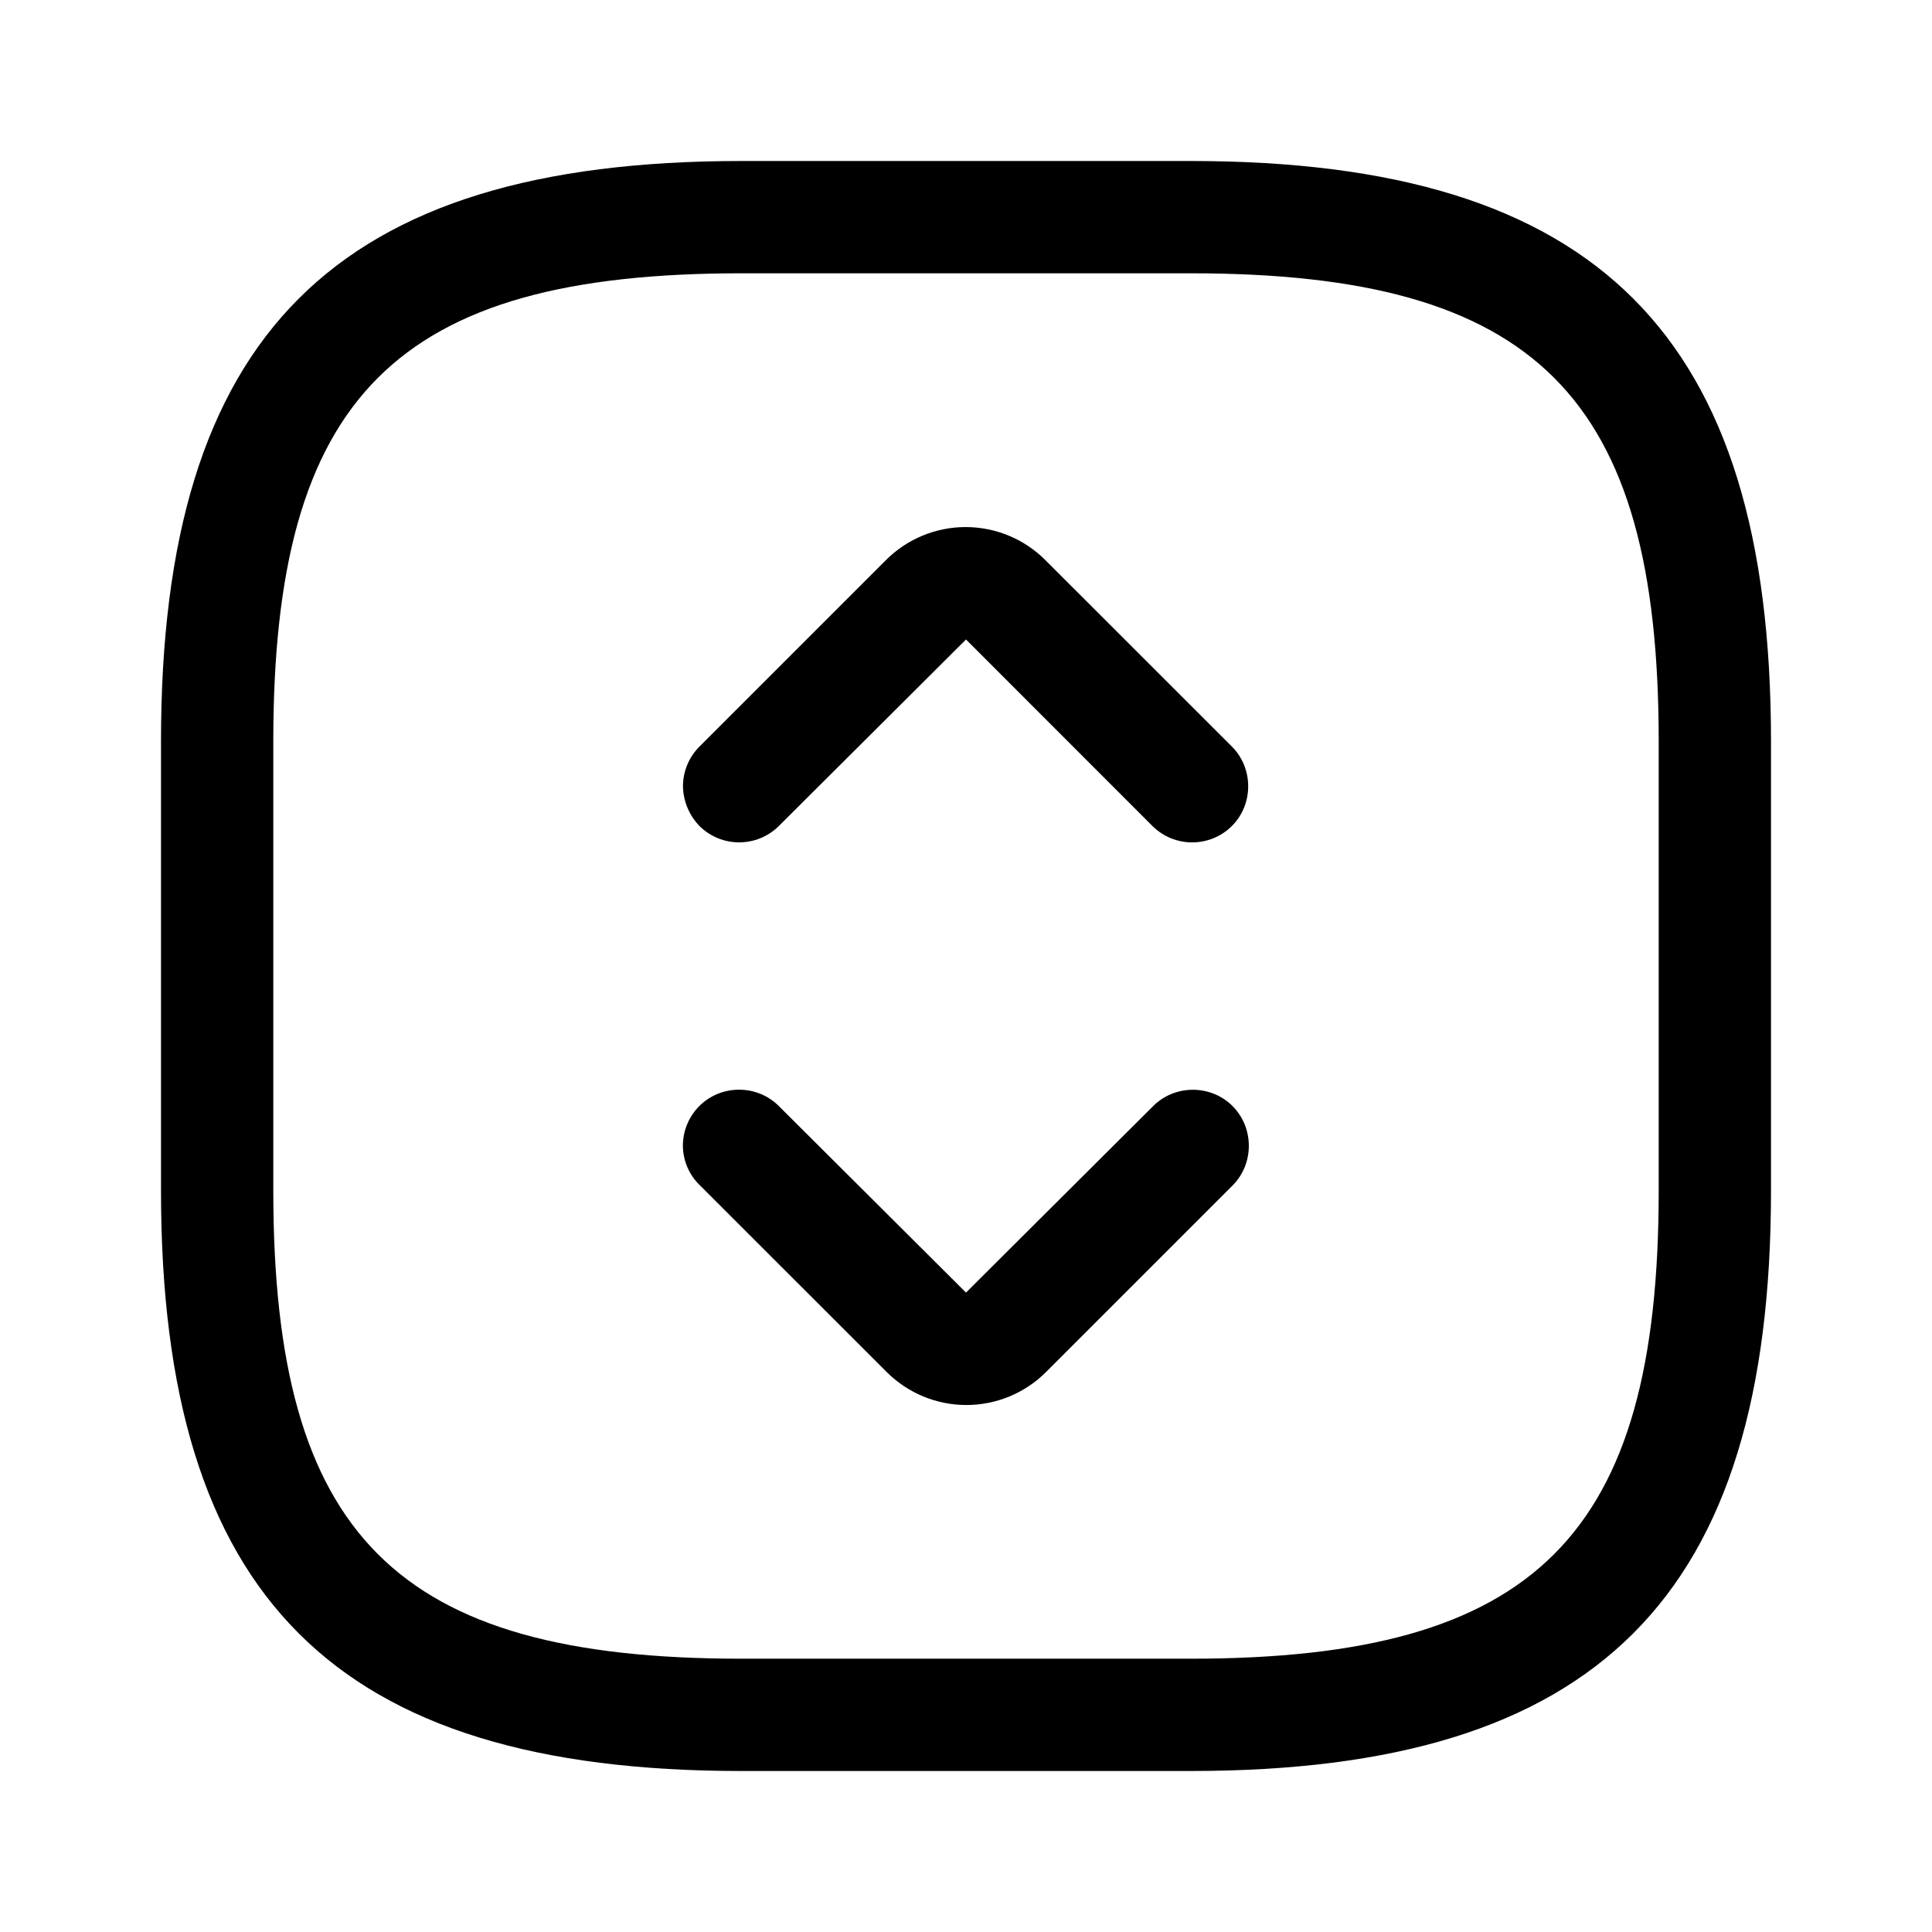
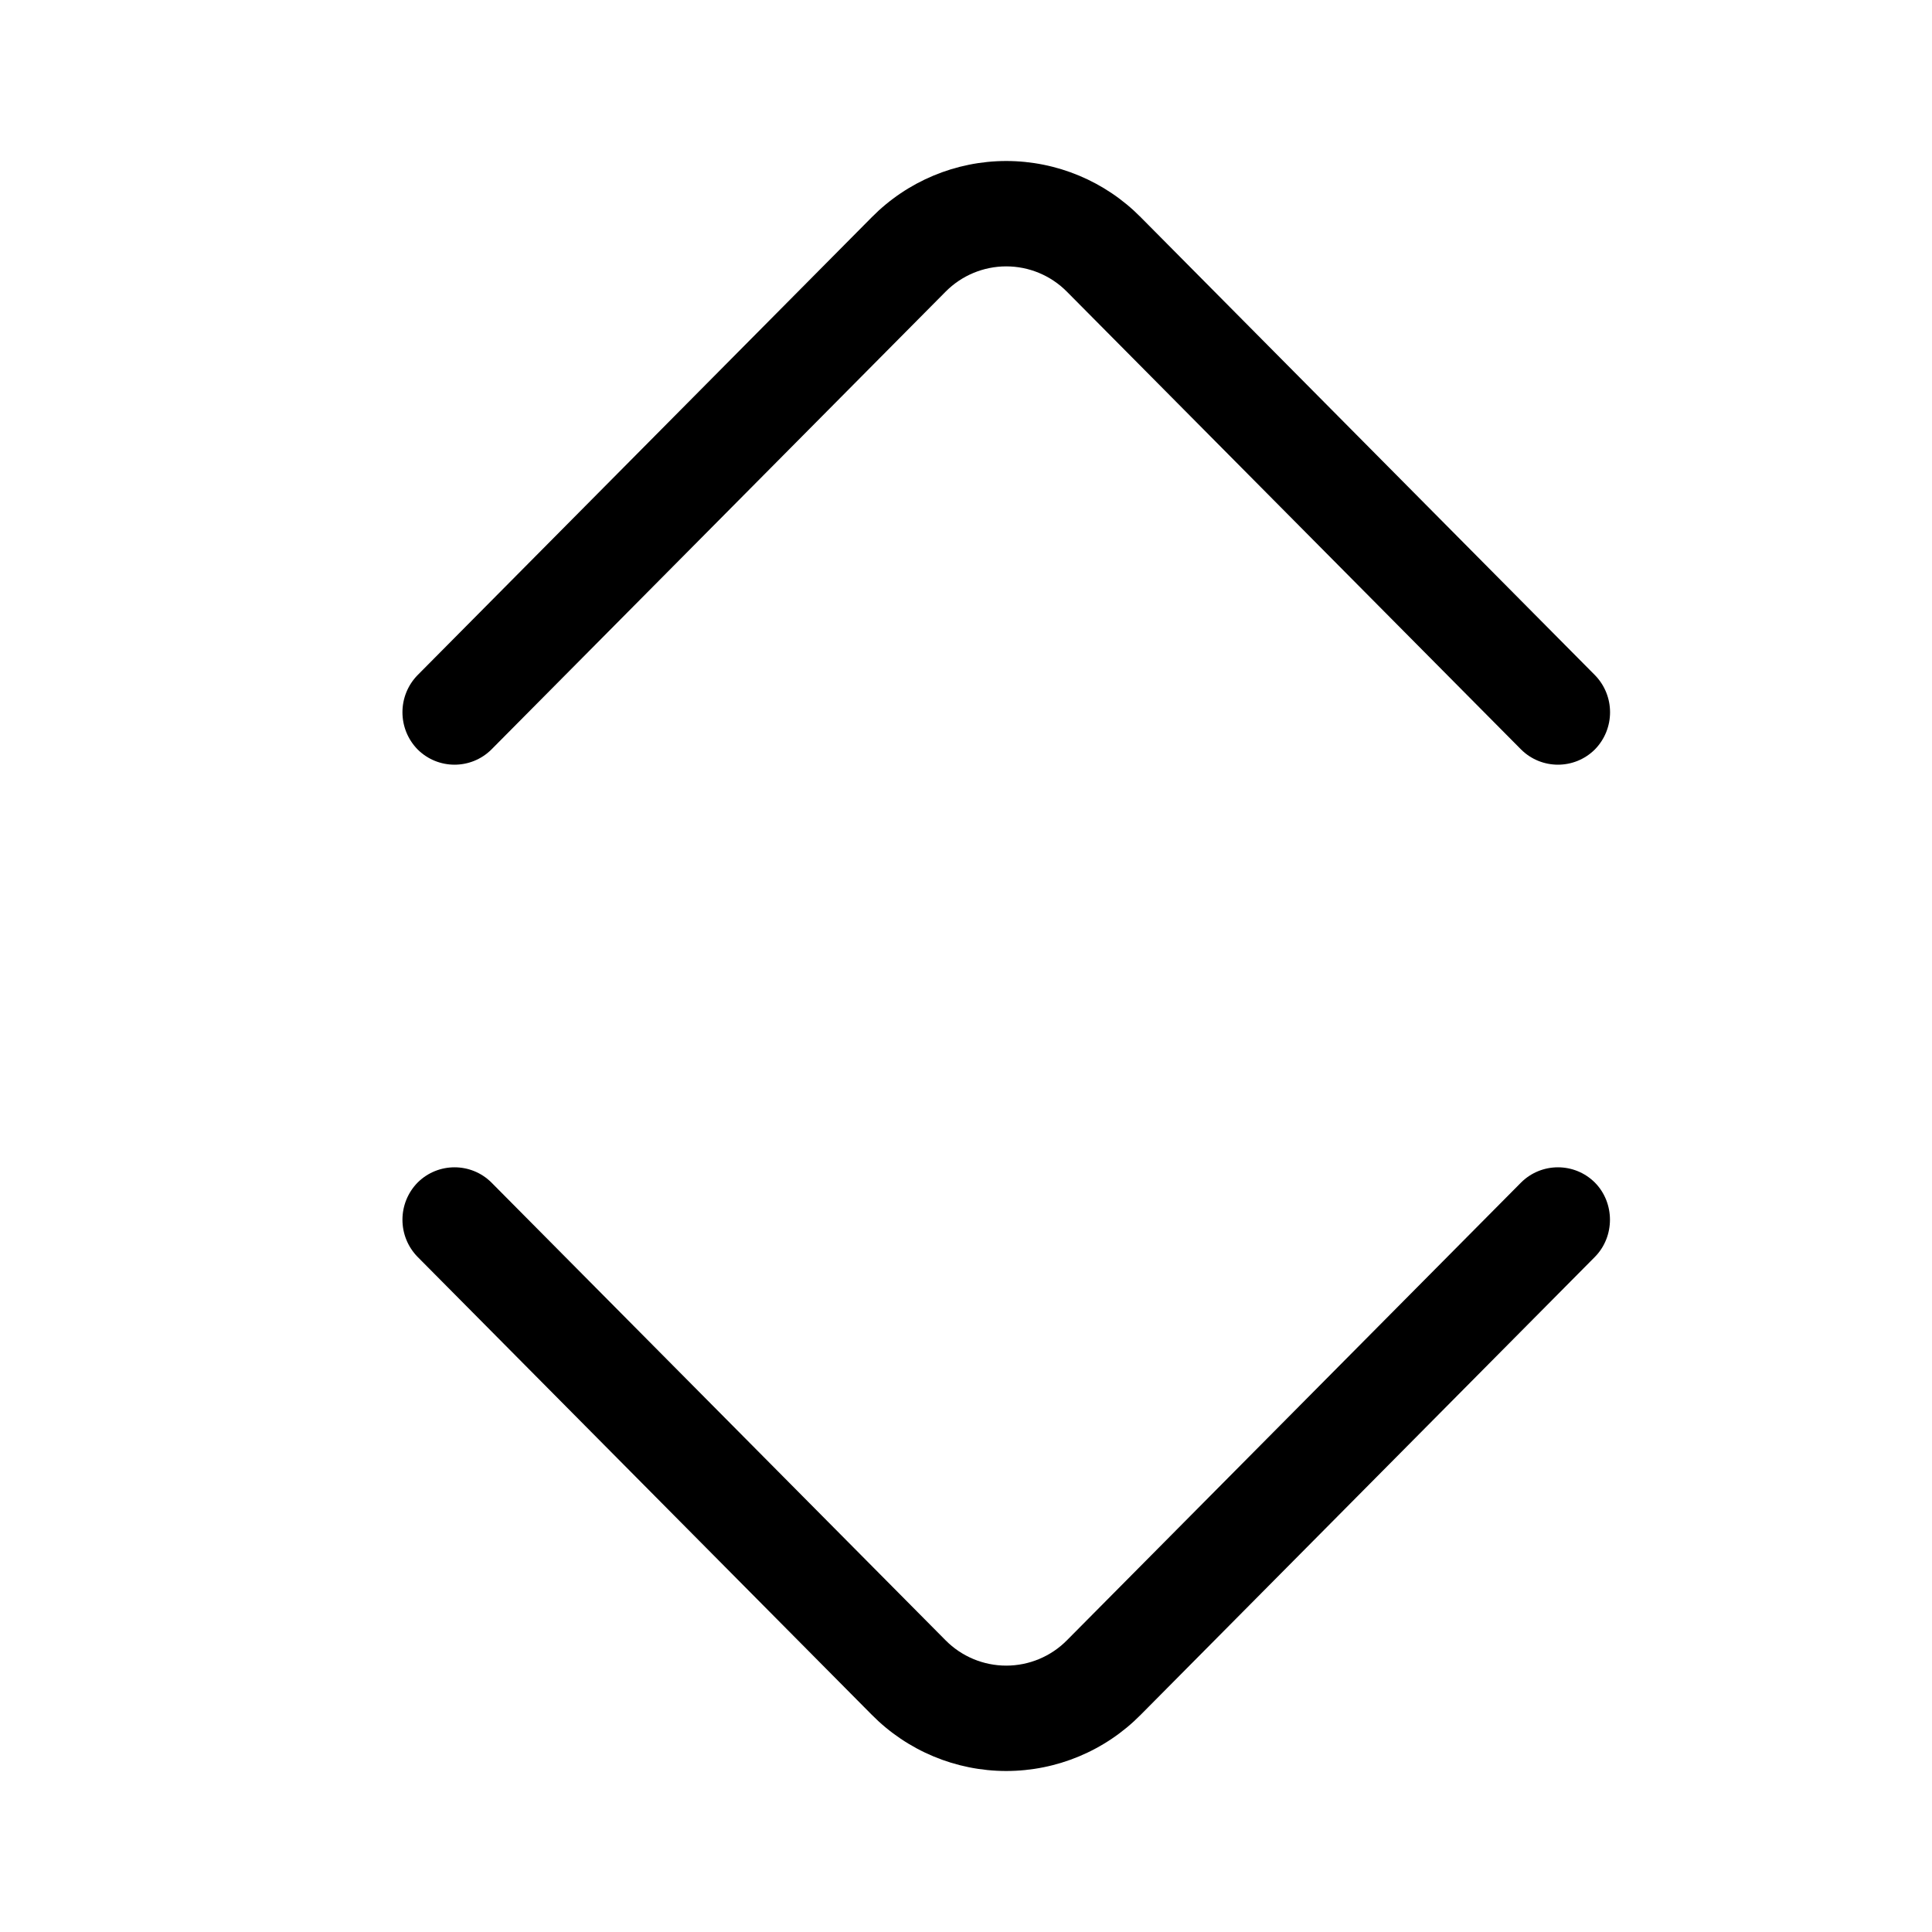
<svg xmlns="http://www.w3.org/2000/svg" width="24" height="24" fill="none" viewBox="0 0 24 24">
-   <path fill="currentColor" d="M2 14.79V9.21C2 4.157 4.158 2 9.21 2h5.58C19.843 2 22 4.158 22 9.21v5.58c0 5.052-2.158 7.21-7.21 7.21H9.21C4.157 22 2 19.842 2 14.79m18.605-5.58c0-4.29-1.526-5.815-5.814-5.815H9.209c-4.288 0-5.814 1.526-5.814 5.814v5.582c0 4.288 1.526 5.814 5.814 5.814h5.582c4.288 0 5.814-1.526 5.814-5.814z" />
-   <path fill="currentColor" d="M8.484 9.767a.7.7 0 0 1 .205-.493l2.316-2.316a1.4 1.4 0 0 1 1.981 0l2.317 2.316c.27.27.27.717 0 .987a.7.7 0 0 1-.987 0L12 7.944l-2.325 2.317a.7.7 0 0 1-.986 0 .73.73 0 0 1-.205-.494M8.483 14.233a.7.7 0 0 1 .205-.494c.27-.27.716-.27.986 0L12 16.057l2.325-2.317c.27-.27.717-.27.986 0 .27.27.27.717 0 .987l-2.316 2.316a1.4 1.4 0 0 1-1.981 0l-2.317-2.316a.69.69 0 0 1-.214-.494" />
+   <path fill="currentColor" d="M12.5 22a2.35 2.35 0 0 1-1.67-.698l-5.642-5.688a.66.66 0 0 1 0-.924.65.65 0 0 1 .917 0l5.642 5.687a1.06 1.06 0 0 0 1.506 0l5.642-5.687a.65.65 0 0 1 .917 0c.25.253.25.671 0 .924l-5.642 5.688A2.35 2.35 0 0 1 12.5 22M12.5 2a2.35 2.35 0 0 0-1.67.698L5.188 8.386a.66.66 0 0 0 0 .924.65.65 0 0 0 .917 0l5.642-5.687a1.06 1.06 0 0 1 1.506 0l5.642 5.687a.65.65 0 0 0 .917 0 .66.66 0 0 0 0-.924L14.17 2.698A2.35 2.35 0 0 0 12.5 2" />
</svg>
